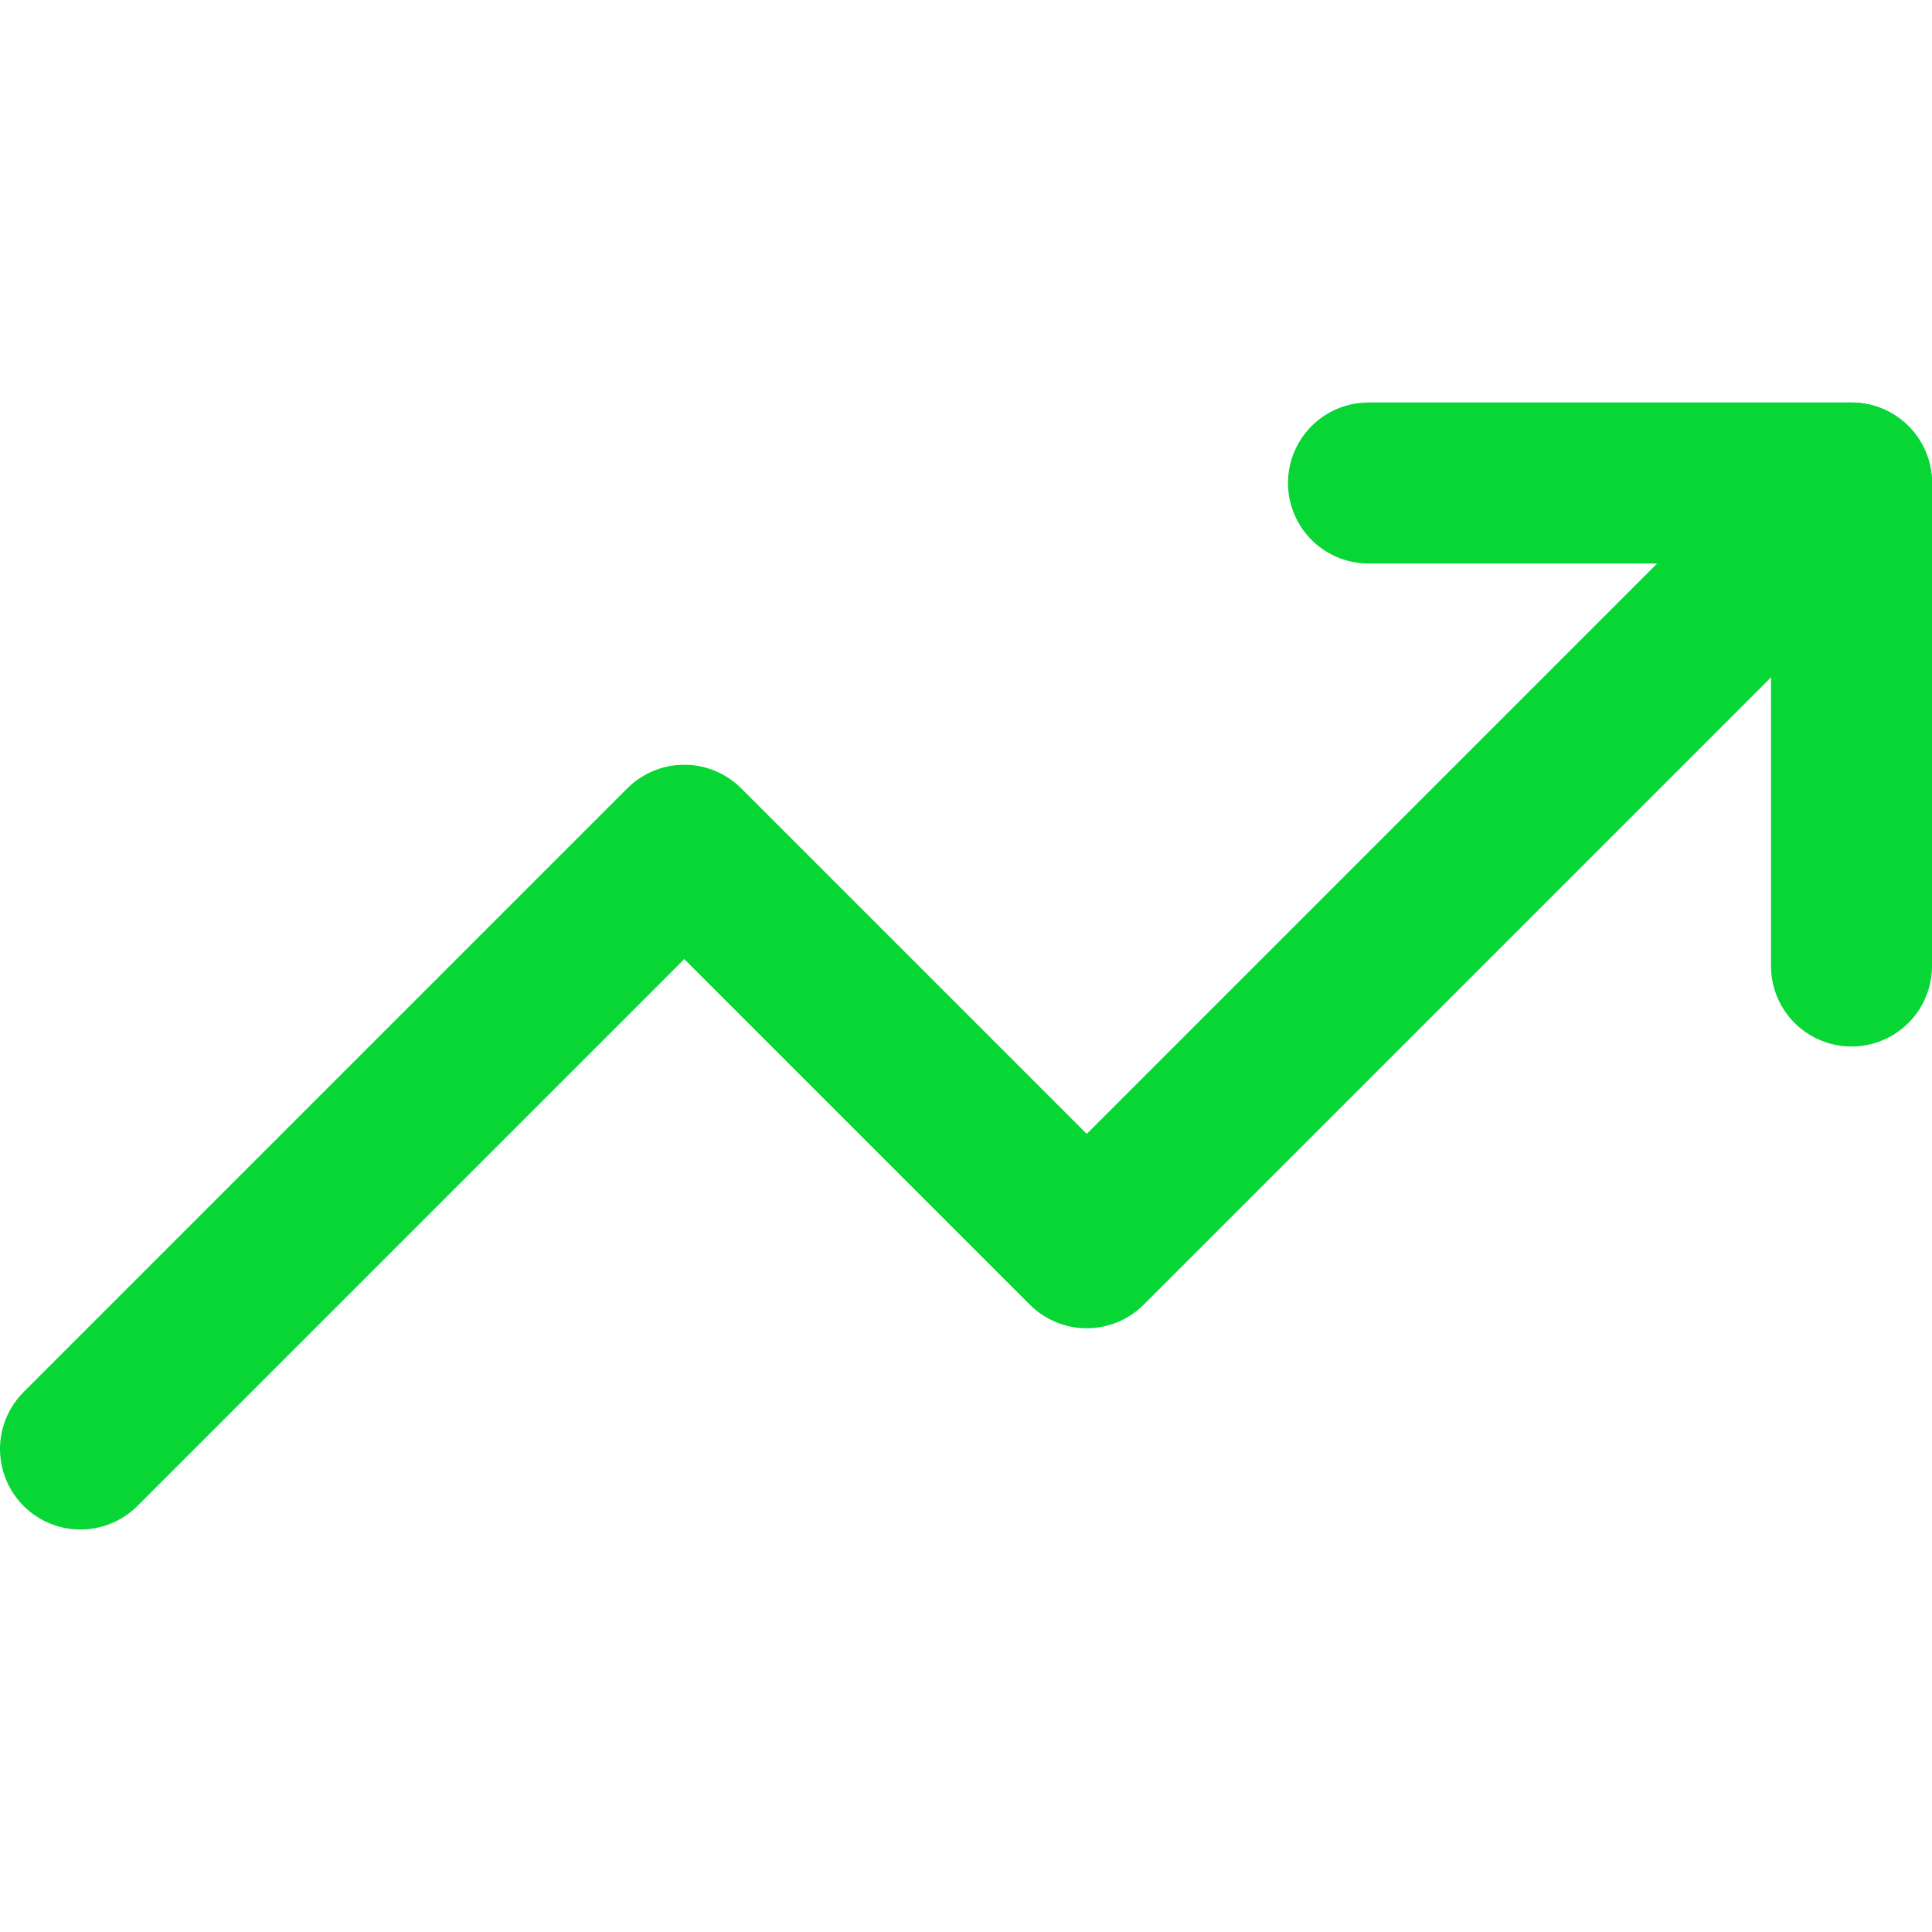
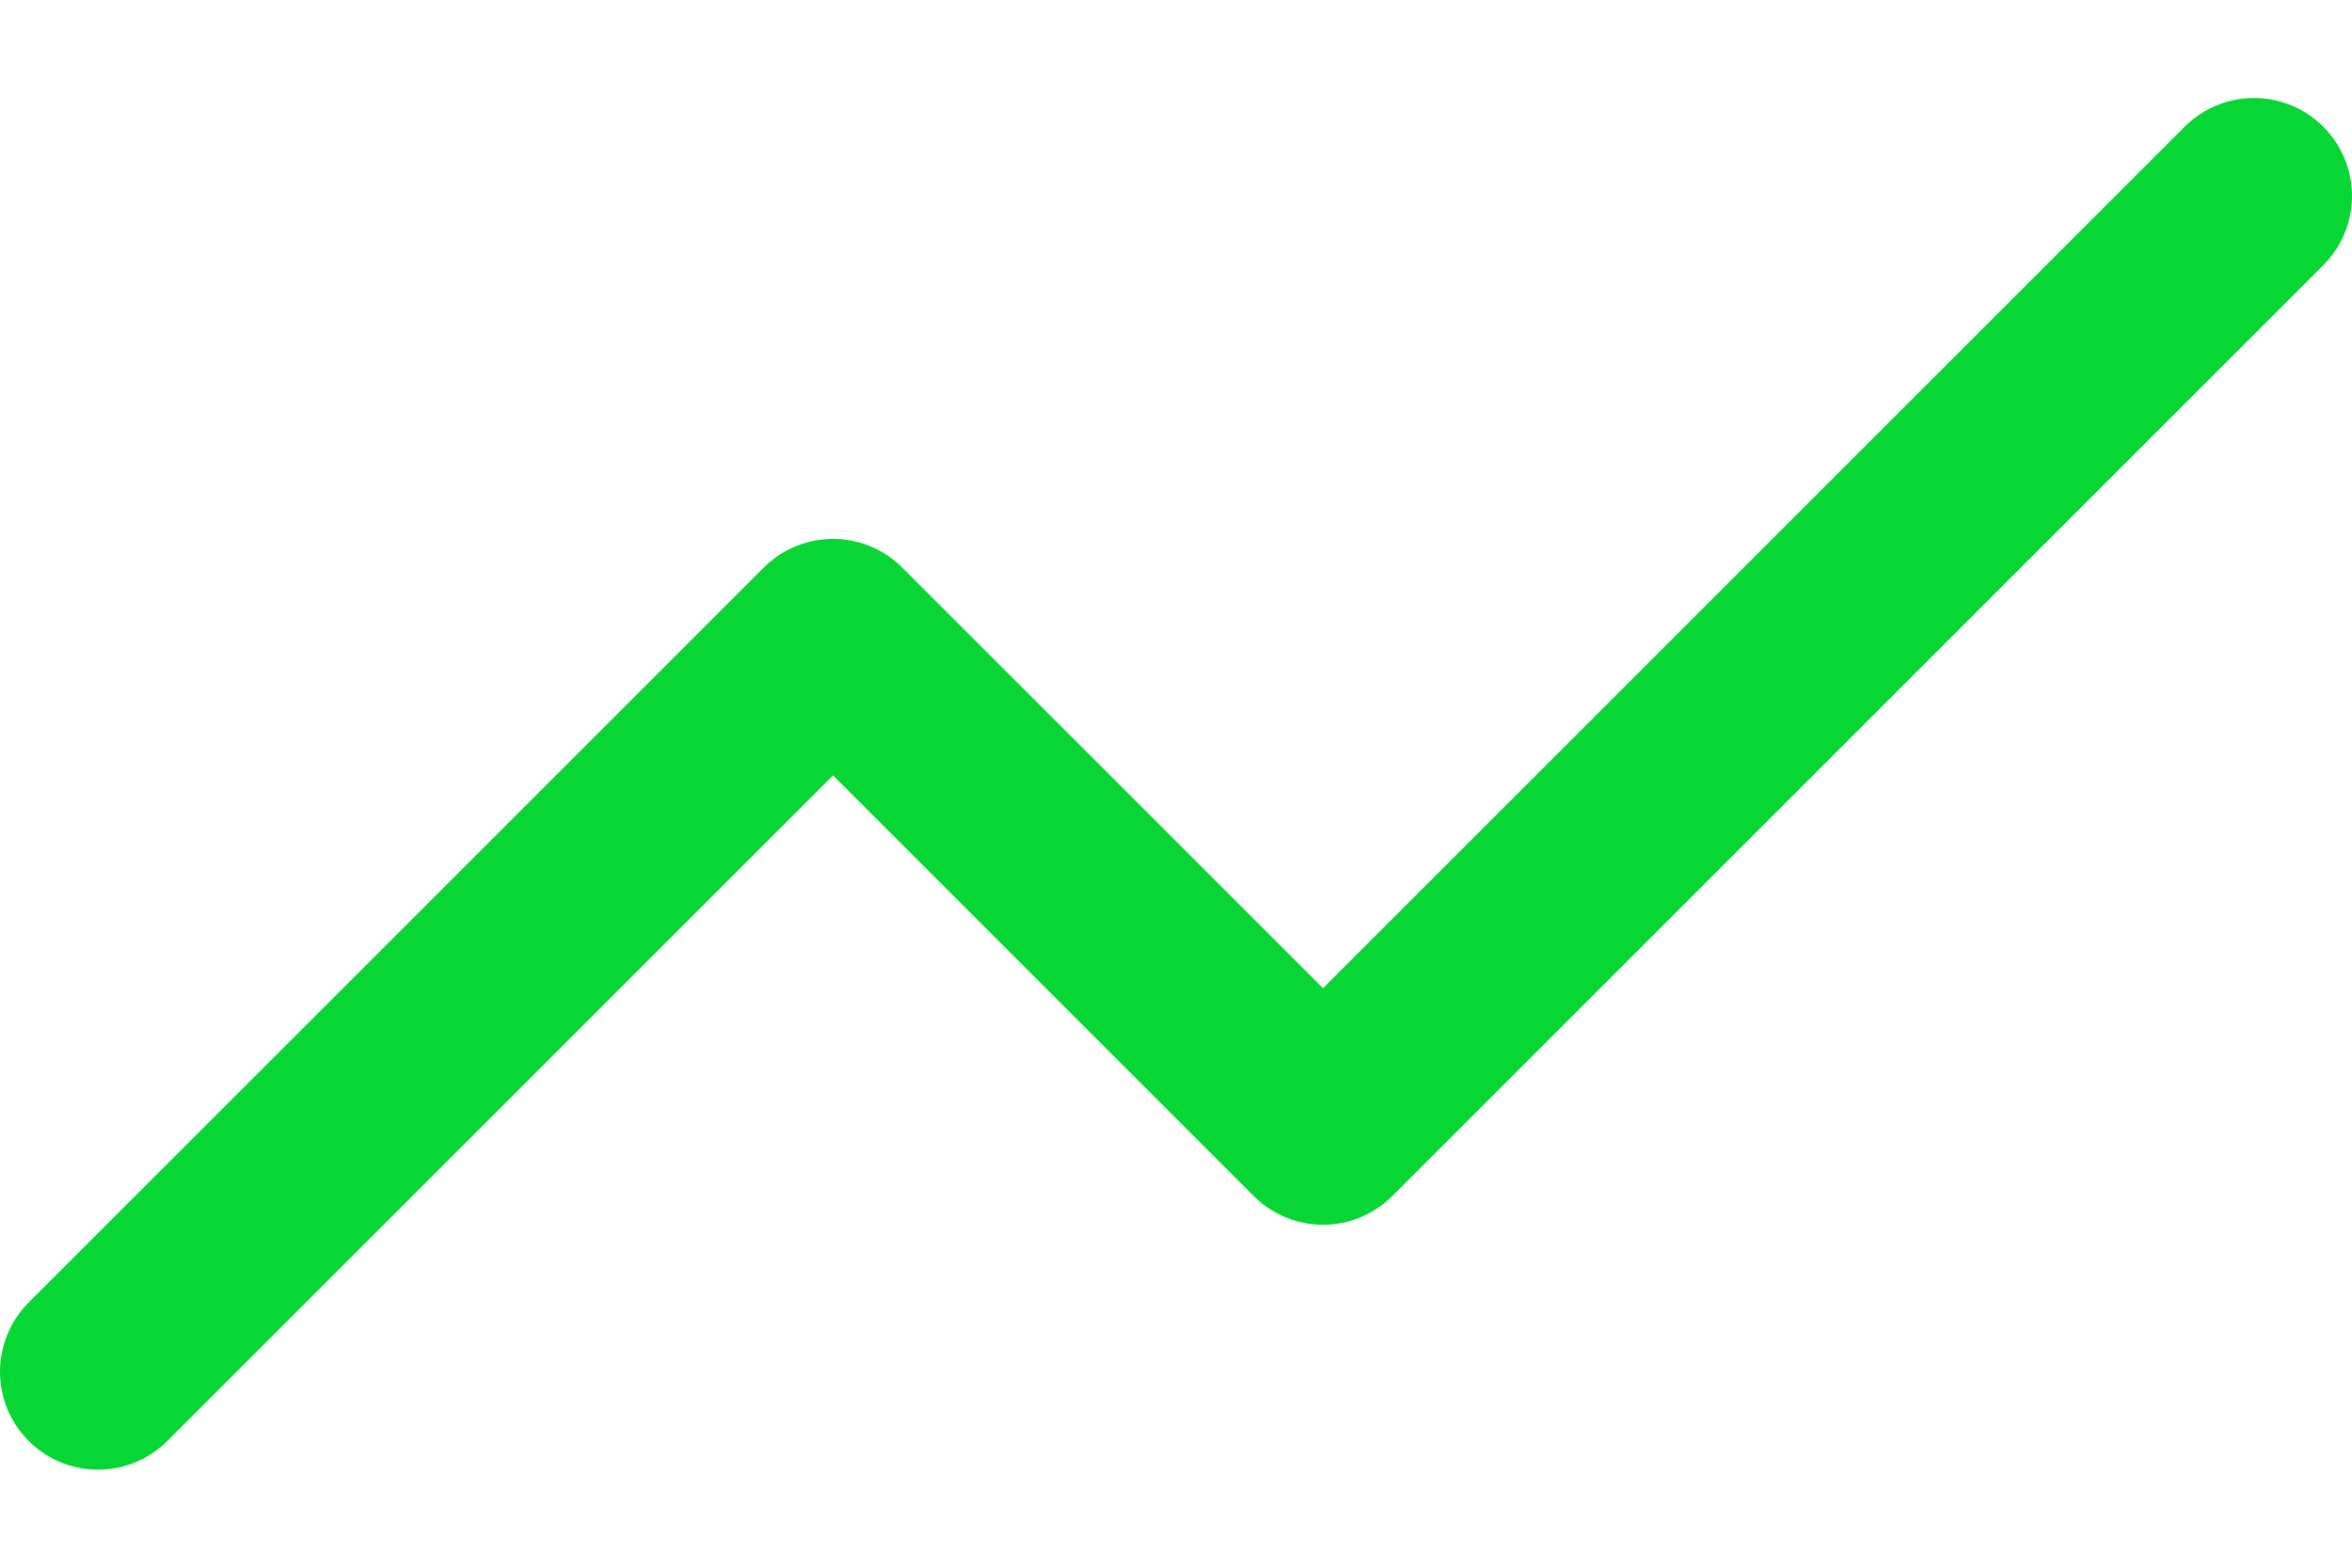
- <svg xmlns="http://www.w3.org/2000/svg" width="12" height="12" viewBox="0 0 12 12" fill="none">
-   <path d="M11.5 3L6.75 7.75L4.25 5.25L0.5 9" stroke="#07D635" stroke-linecap="round" stroke-linejoin="round" />
-   <path d="M8.5 3H11.5V6" stroke="#07D635" stroke-linecap="round" stroke-linejoin="round" />
+ <svg xmlns="http://www.w3.org/2000/svg" width="12" height="8" viewBox="0 0 12 8" fill="none">
+   <path d="M11.5 1L6.75 5.75L4.25 3.25L0.5 7" stroke="#07D635" stroke-linecap="round" stroke-linejoin="round" />
</svg>
